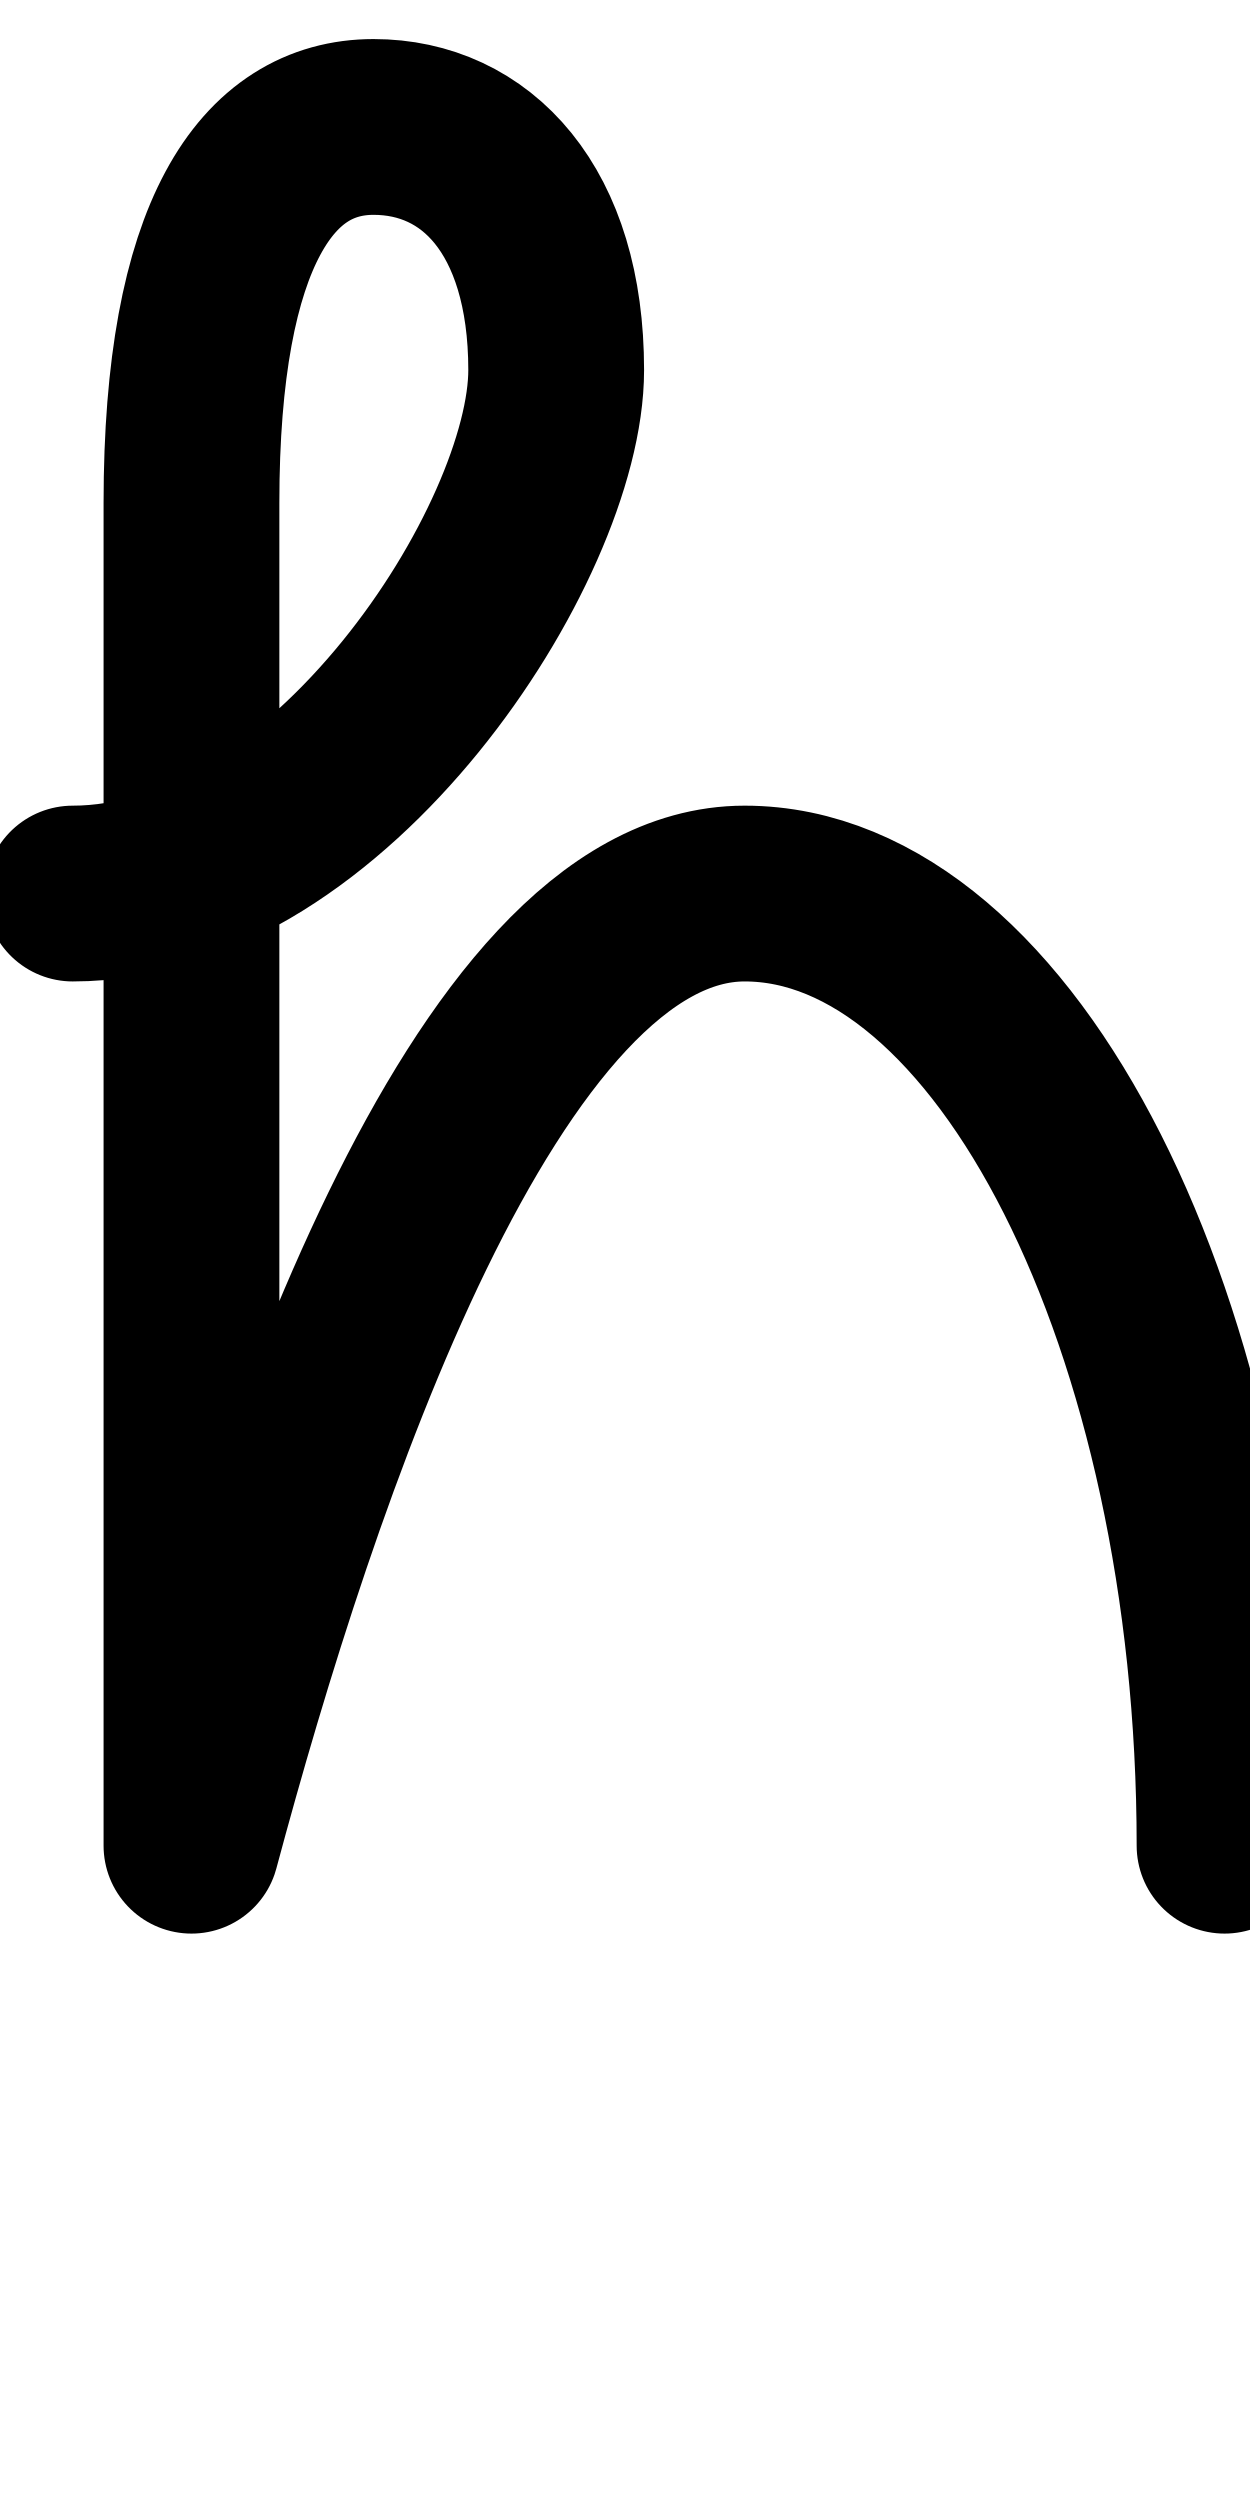
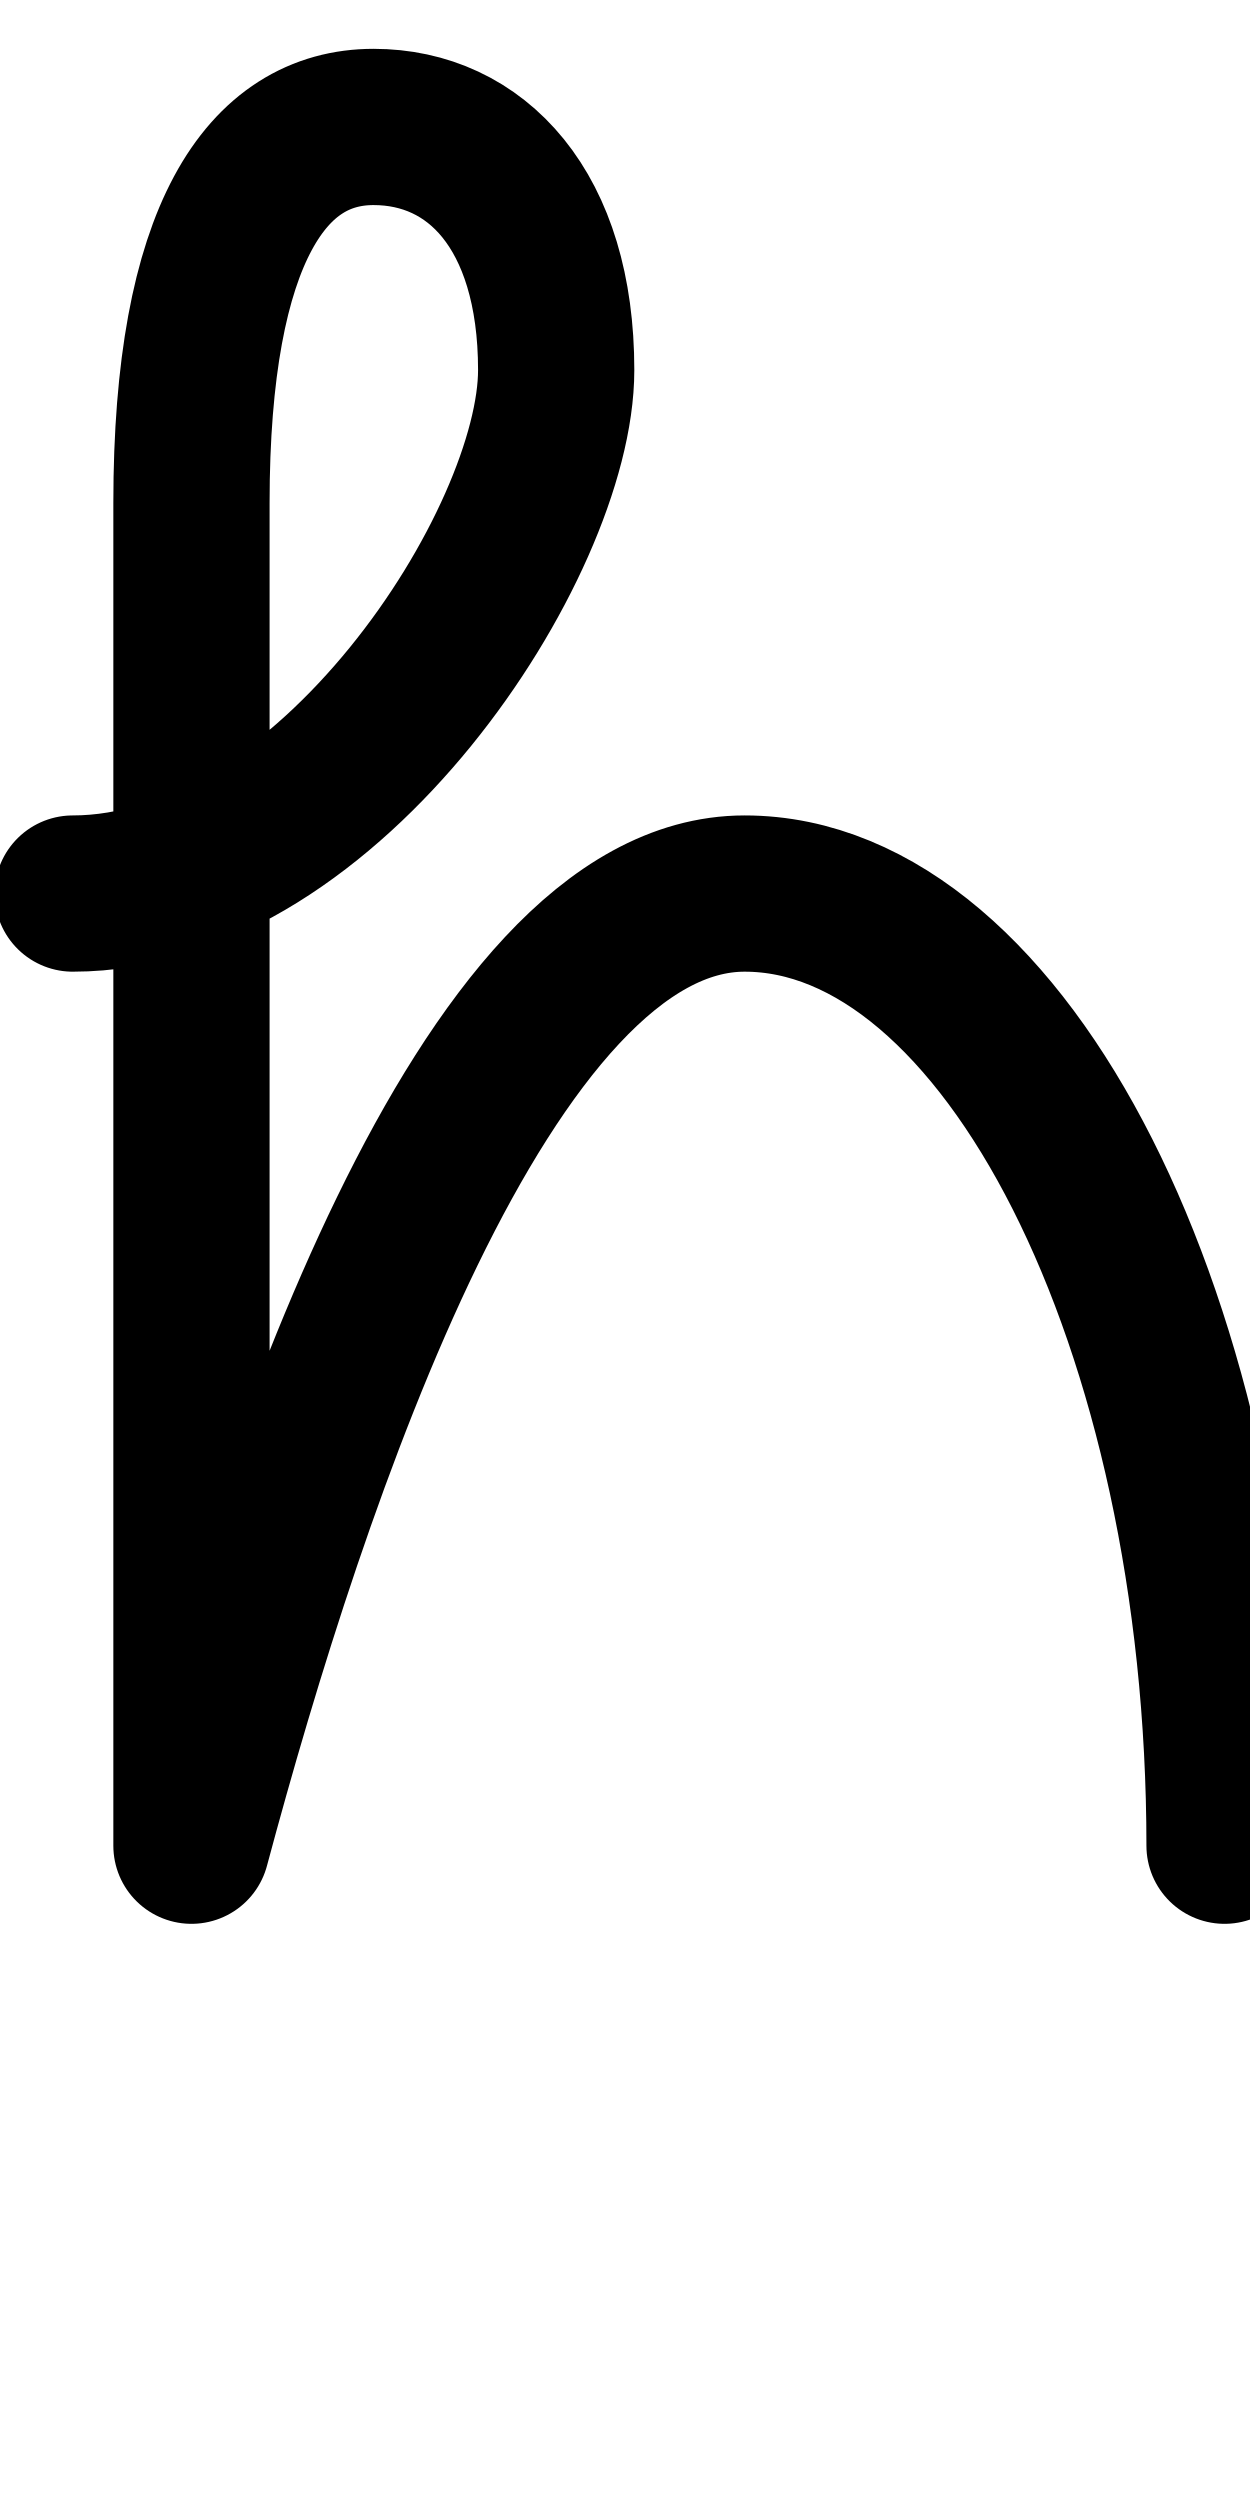
<svg xmlns="http://www.w3.org/2000/svg" version="1.1" viewBox="-10 0 1024 2048" id="svg2" width="1024" height="2048">
  <defs id="defs10" />
  <g id="g4720" transform="matrix(1.0663,0,0,-1.0663,-311.6643,1499.684)" style="opacity:0.451" />
  <g transform="matrix(1,0,0,-1,-380,1418)" id="g4" />
-   <path style="opacity:1;fill:none;fill-rule:evenodd;stroke:#000000;stroke-width:144;stroke-linecap:round;stroke-linejoin:round;stroke-miterlimit:4;stroke-dasharray:none;stroke-opacity:1" d="M 993.153,1512 C 993.153,1084.505 813.622,732 600,732 386.378,732 228.034,1209.007 146.847,1512 l 0,-1099.932 c 0,-222.166 62.594,-308.068 149.153,-308.068 83.599,0 149.627,67.601 149.627,199.153 C 445.627,444.9 259.316,732 49.593,732" id="path4732" />
+   <path style="opacity:1;fill:none;fill-rule:evenodd;stroke:#000000;stroke-width:128;stroke-linecap:round;stroke-linejoin:round;stroke-miterlimit:4;stroke-dasharray:none;stroke-opacity:1" d="M 993.153,1512 C 993.153,1084.505 813.622,732 600,732 386.378,732 228.034,1209.007 146.847,1512 l 0,-1099.932 c 0,-222.166 62.594,-308.068 149.153,-308.068 83.599,0 149.627,67.601 149.627,199.153 C 445.627,444.9 259.316,732 49.593,732" id="path4732" />
</svg>
